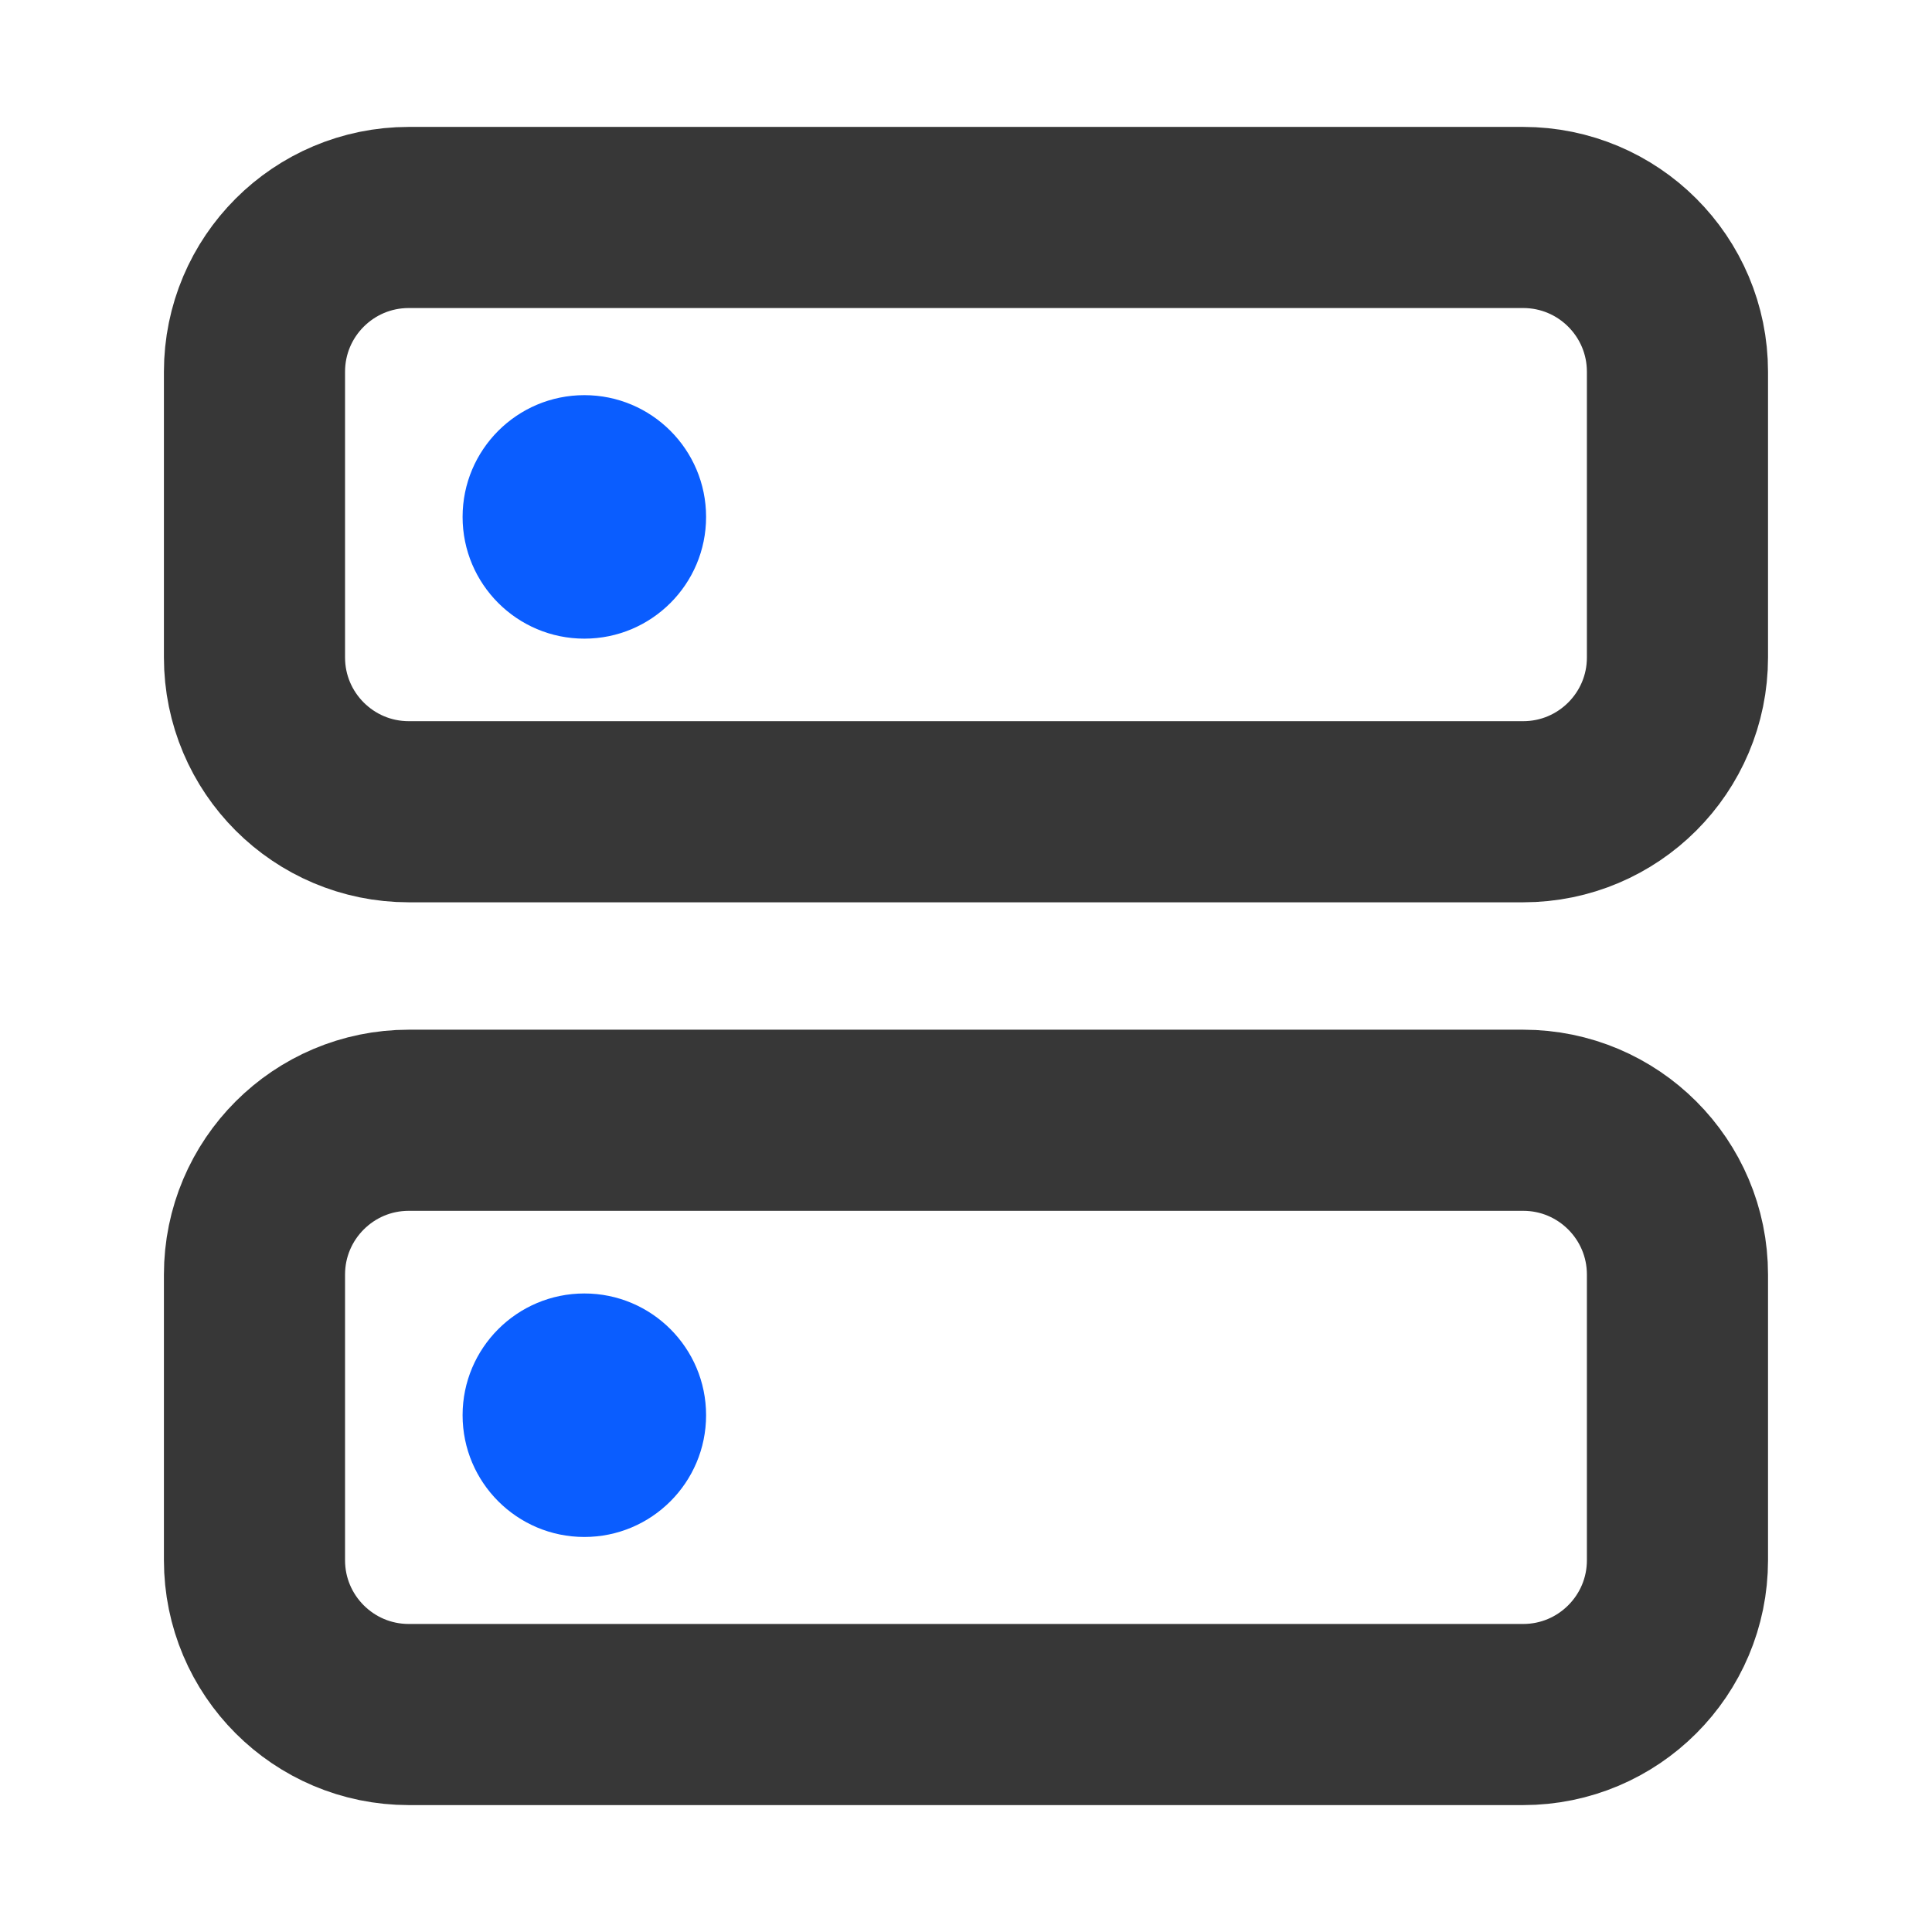
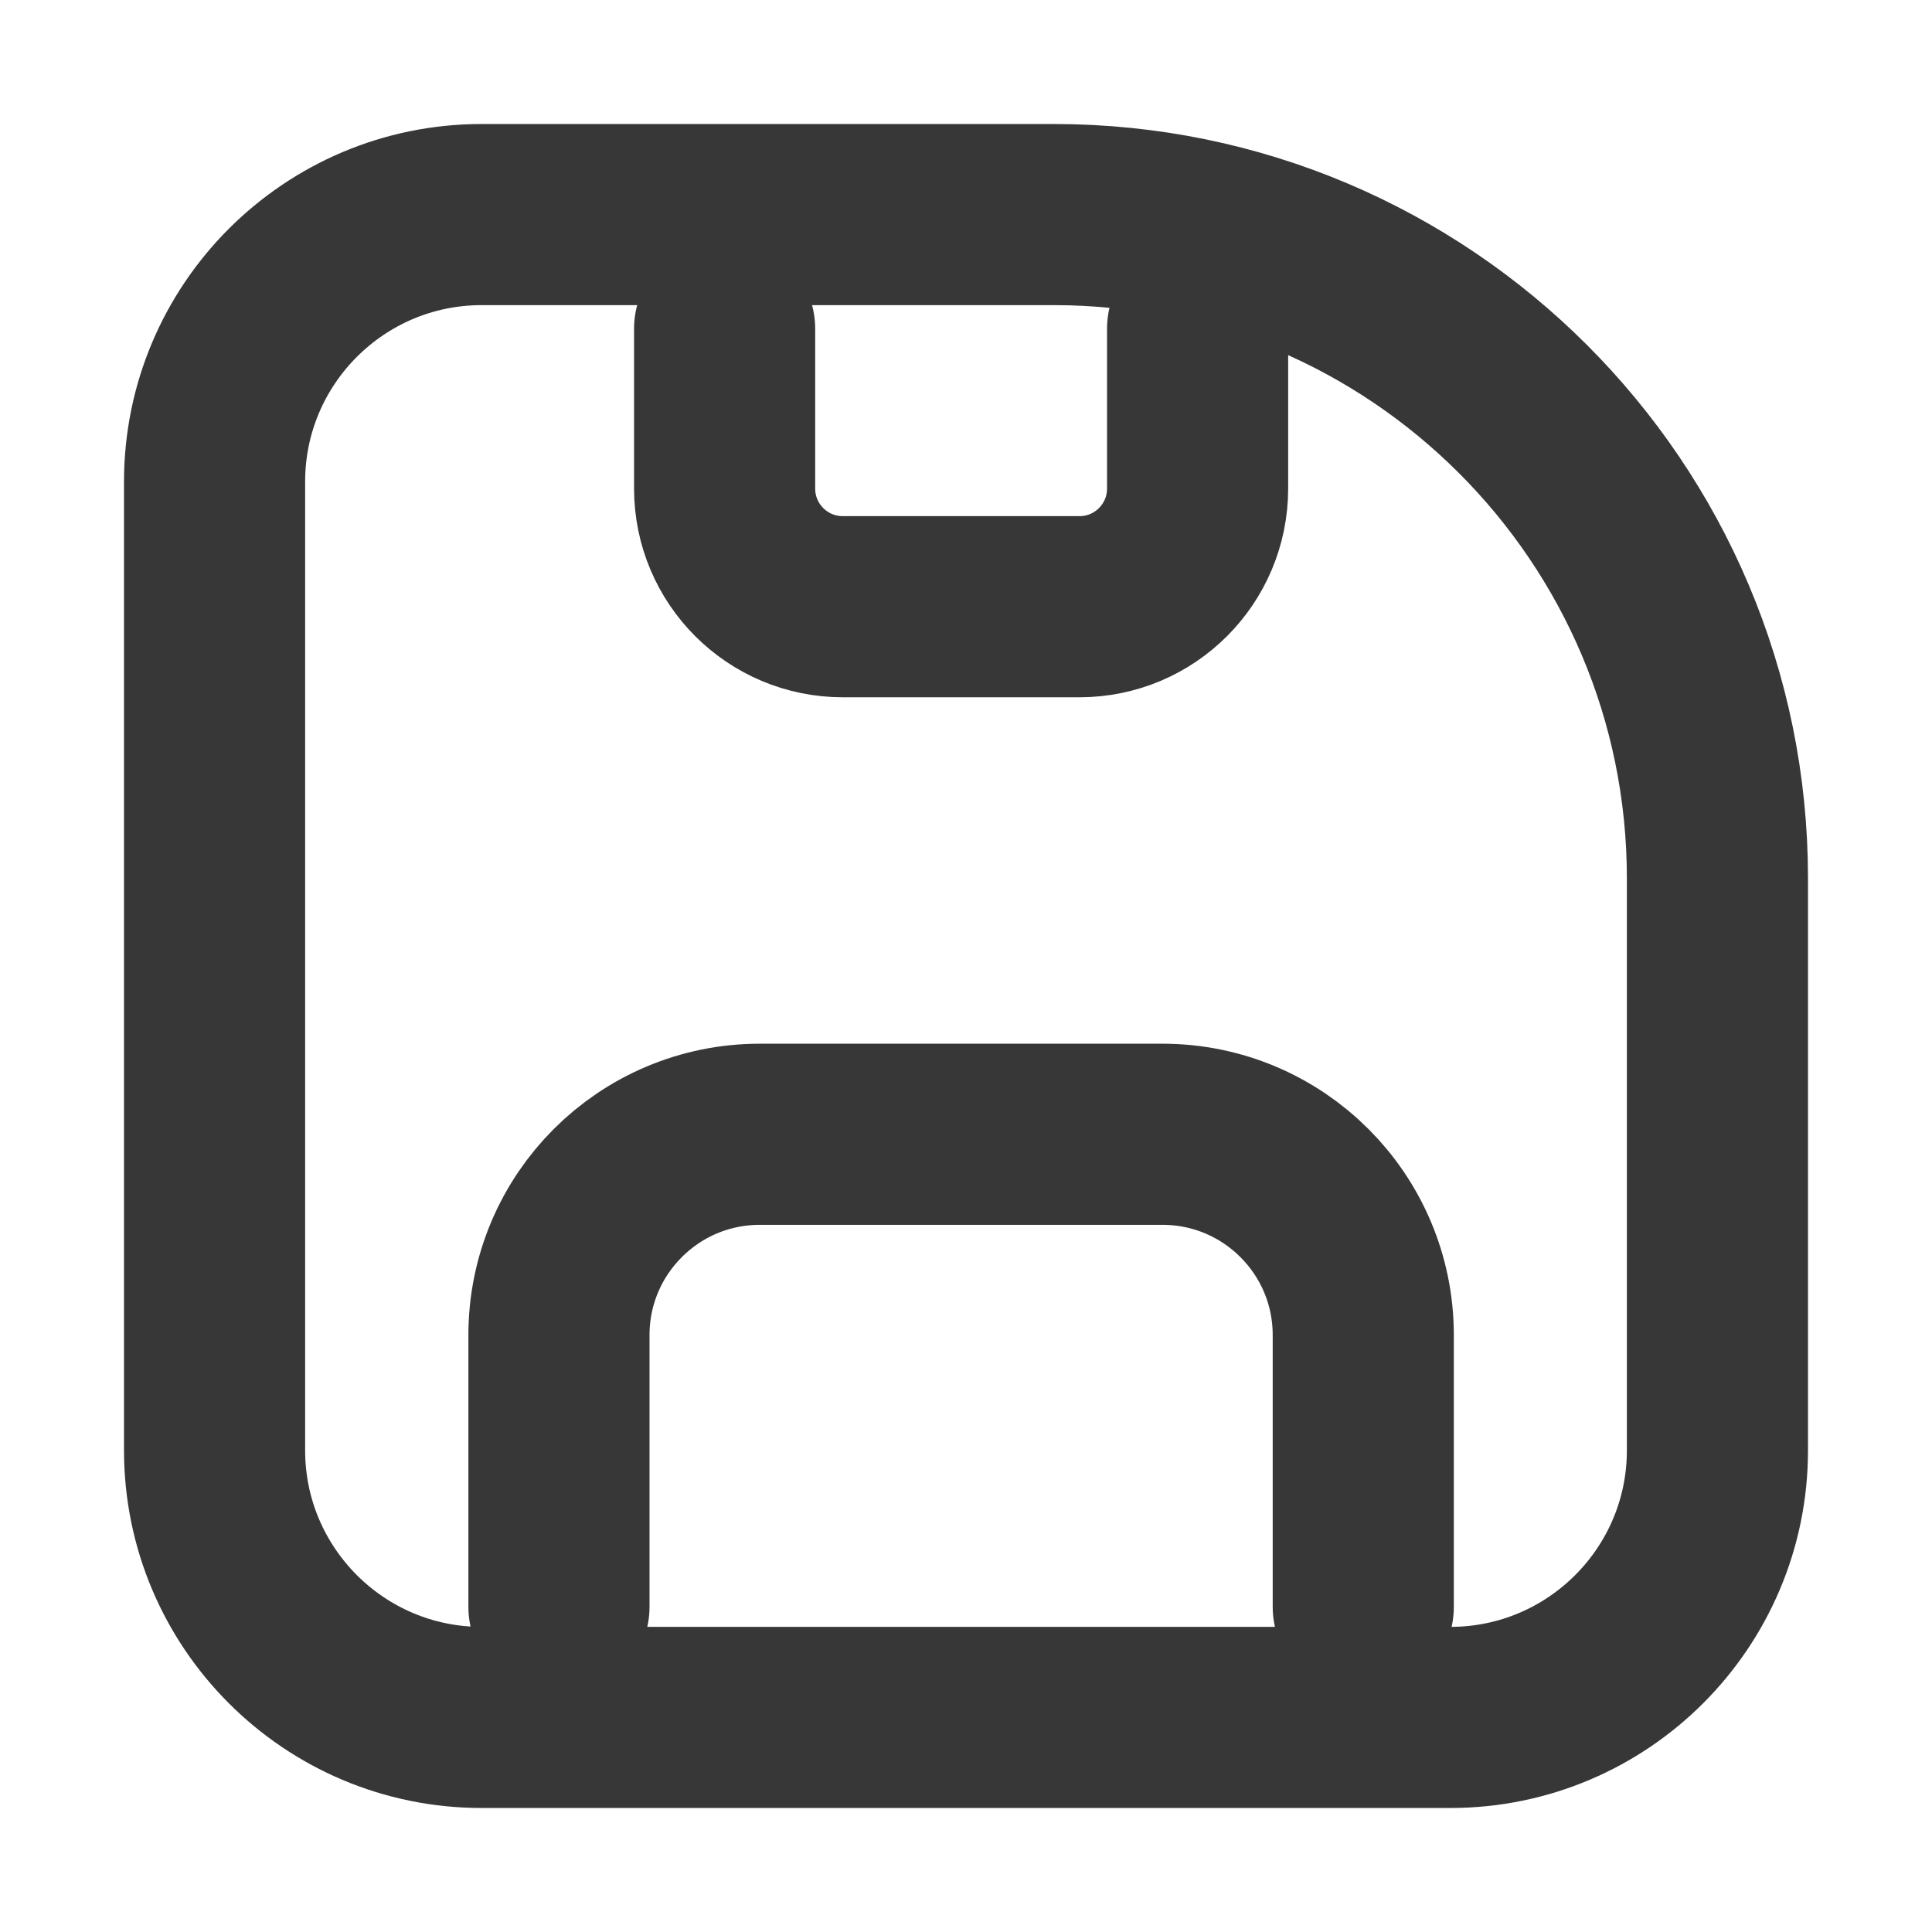
- <svg xmlns="http://www.w3.org/2000/svg" width="32" height="32" viewBox="-2.613 -2 32 32" fill="none">
+ <svg xmlns="http://www.w3.org/2000/svg" width="32" height="32" viewBox="-2 -2 32 32" fill="none">
  <g id="Content_STROKE">
-     <path id="Vector" d="M22.615 1.602H4.158C2.746 1.602 1.602 2.746 1.602 4.158V8.889C1.602 10.3 2.746 11.445 4.158 11.445H22.615C24.027 11.445 25.171 10.3 25.171 8.889V4.158C25.171 2.746 24.027 1.602 22.615 1.602Z" stroke="#373737" stroke-width="3.000" stroke-miterlimit="10" />
-     <path id="Vector_2" d="M22.615 16.555H4.158C2.746 16.555 1.602 17.7 1.602 19.111V23.842C1.602 25.253 2.746 26.398 4.158 26.398H22.615C24.027 26.398 25.171 25.253 25.171 23.842V19.111C25.171 17.7 24.027 16.555 22.615 16.555Z" stroke="#373737" stroke-width="3.000" stroke-miterlimit="10" />
-     <path id="Vector_3" d="M7.066 8.578C8.179 8.578 9.082 7.675 9.082 6.562C9.082 5.448 8.179 4.545 7.066 4.545C5.952 4.545 5.049 5.448 5.049 6.562C5.049 7.675 5.952 8.578 7.066 8.578Z" fill="#0A5DFF" />
-     <path id="Vector_4" d="M7.066 23.457C8.179 23.457 9.082 22.554 9.082 21.44C9.082 20.327 8.179 19.424 7.066 19.424C5.952 19.424 5.049 20.327 5.049 21.44C5.049 22.554 5.952 23.457 7.066 23.457Z" fill="#0A5DFF" />
+     <path id="Vector" d="M5.977 1.554H15.455C21.521 1.554 26.446 6.479 26.446 12.545V22.023C26.446 24.464 24.464 26.446 22.023 26.446H5.977C3.536 26.446 1.554 24.464 1.554 22.023V5.977C1.554 3.536 3.536 1.554 5.977 1.554Z" stroke="#373737" stroke-width="3.000" stroke-miterlimit="10" />
+     <path id="Vector_2" d="M7.258 24.615V20.114C7.258 18.276 8.747 16.787 10.585 16.787H17.253C19.091 16.787 20.58 18.276 20.58 20.114V24.615" stroke="#373737" stroke-width="3.000" stroke-miterlimit="10" stroke-linecap="round" />
+     <path id="Vector_3" d="M17.836 3.445V6.092C17.836 7.173 16.96 8.049 15.88 8.049H11.959C10.878 8.049 10.002 7.173 10.002 6.092V3.445" stroke="#373737" stroke-width="3.000" stroke-miterlimit="10" stroke-linecap="round" />
  </g>
</svg>
